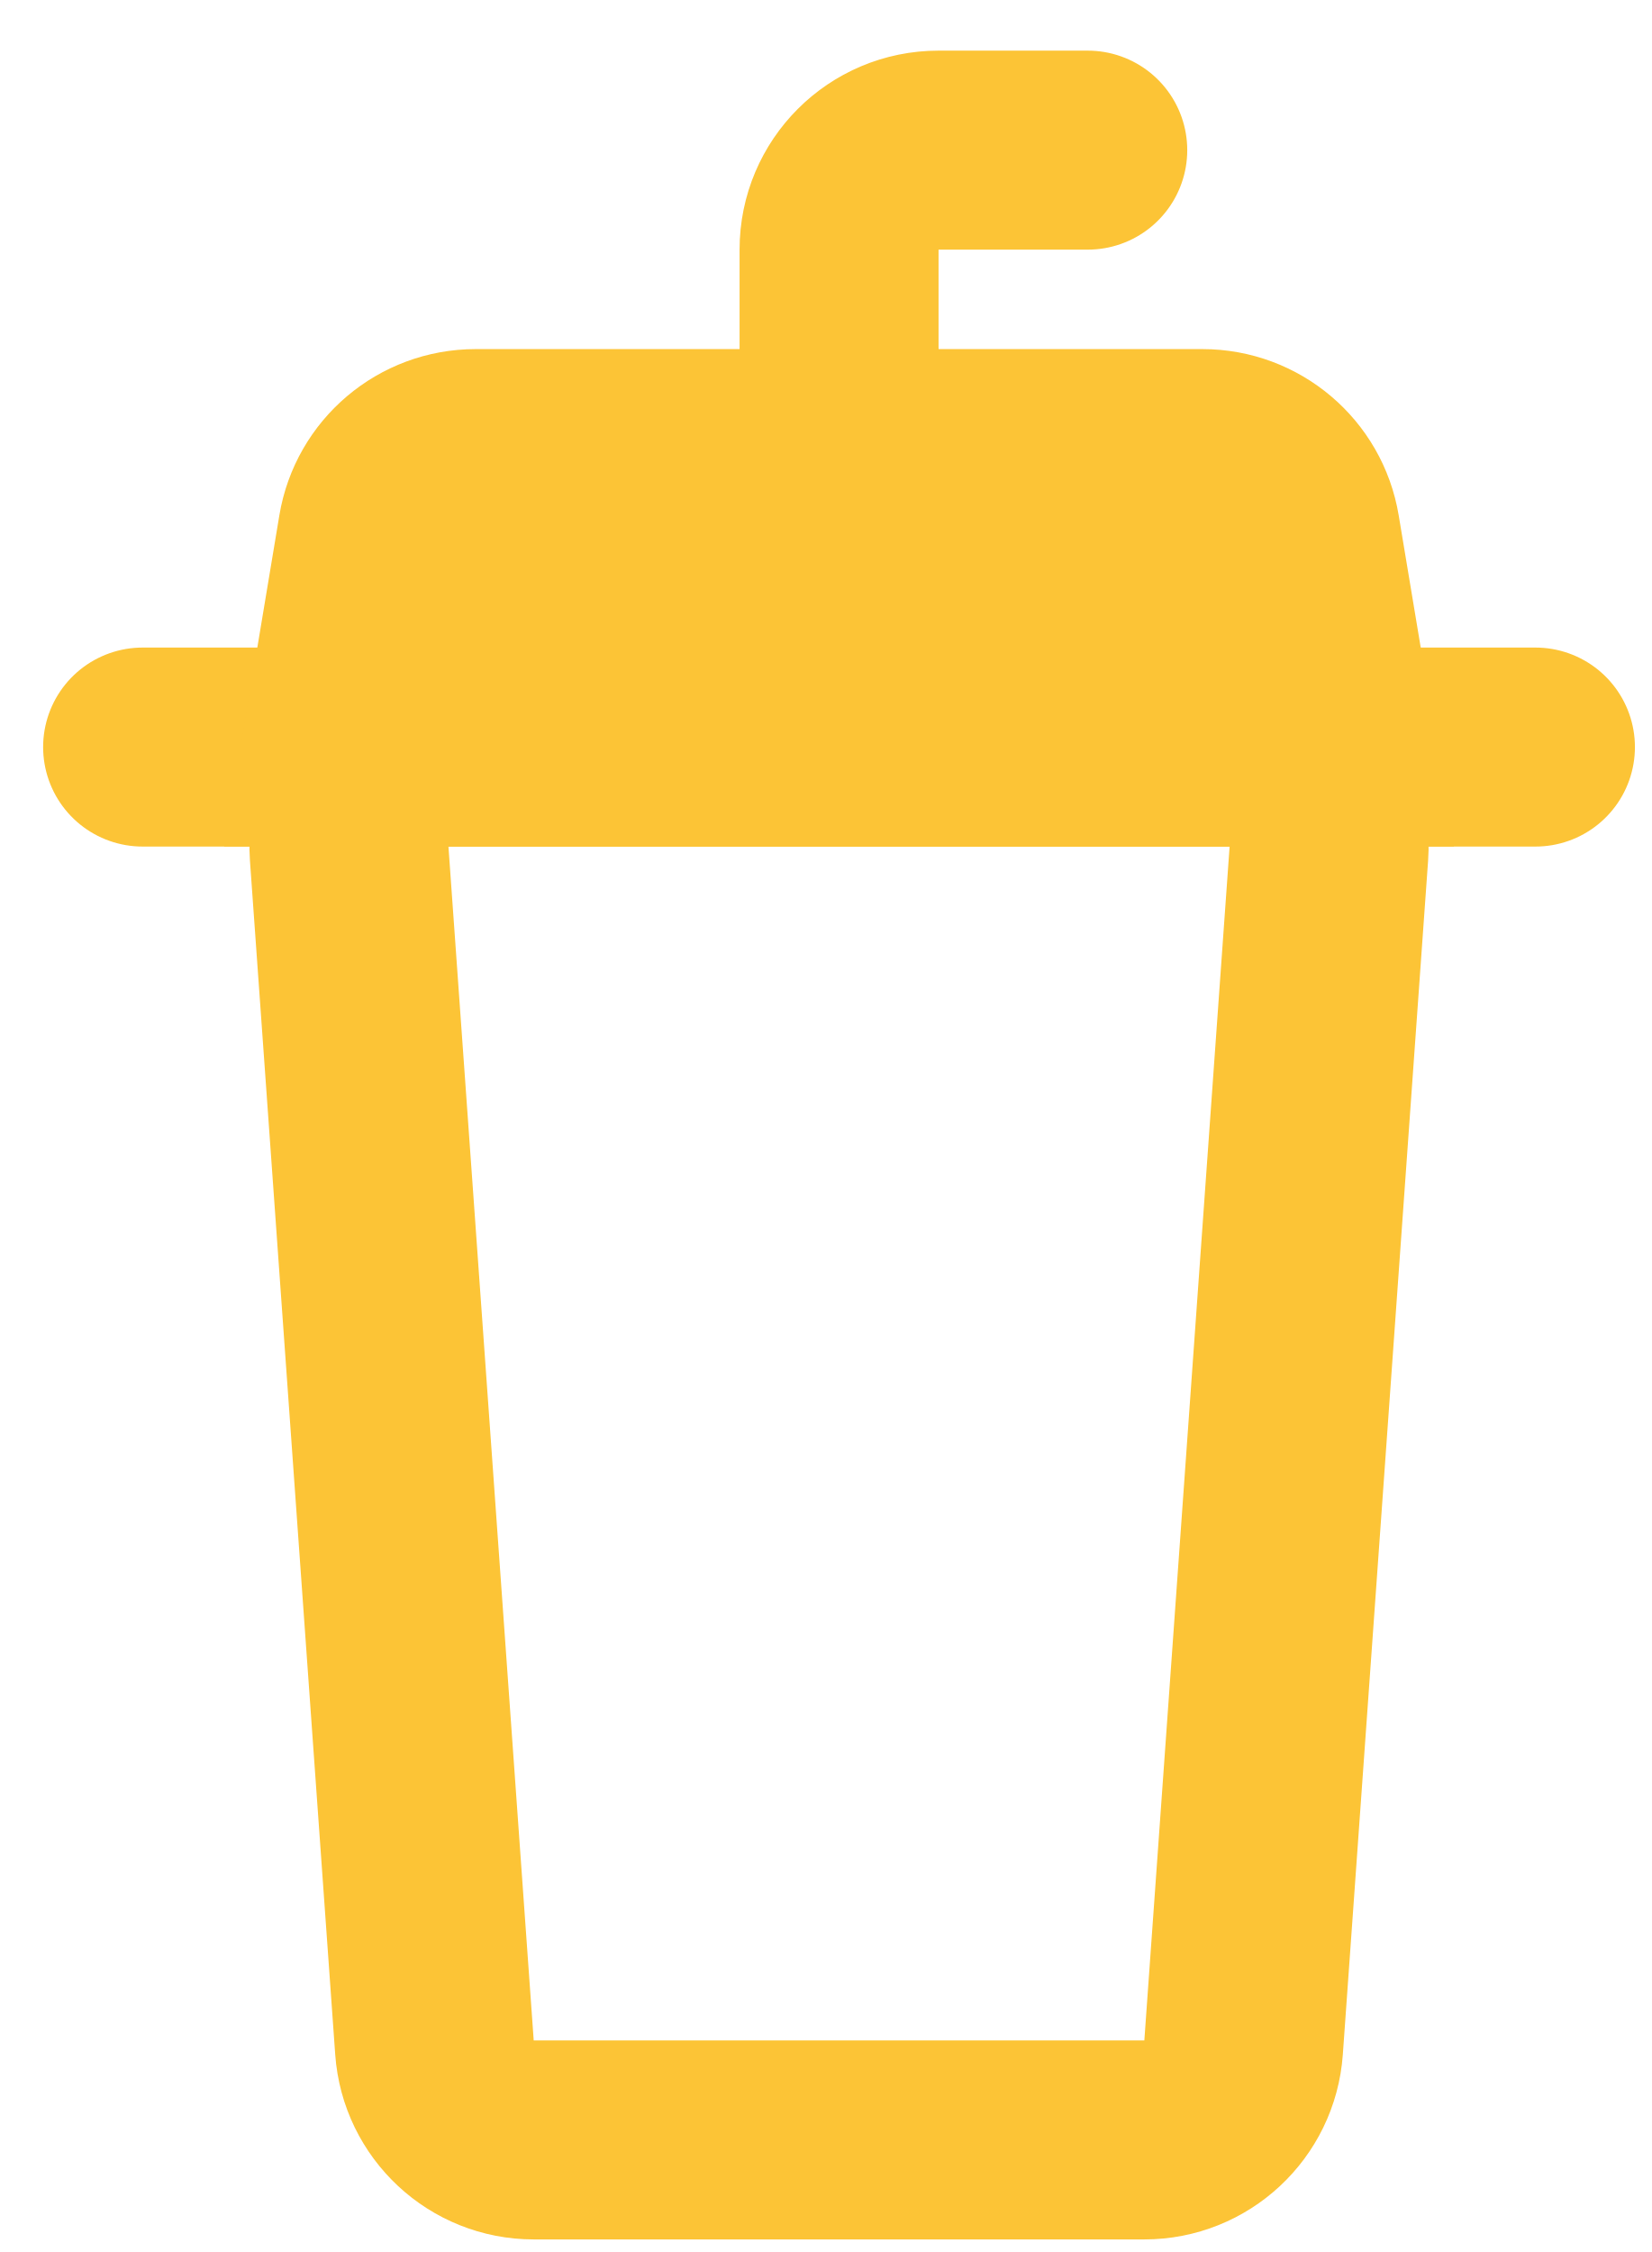
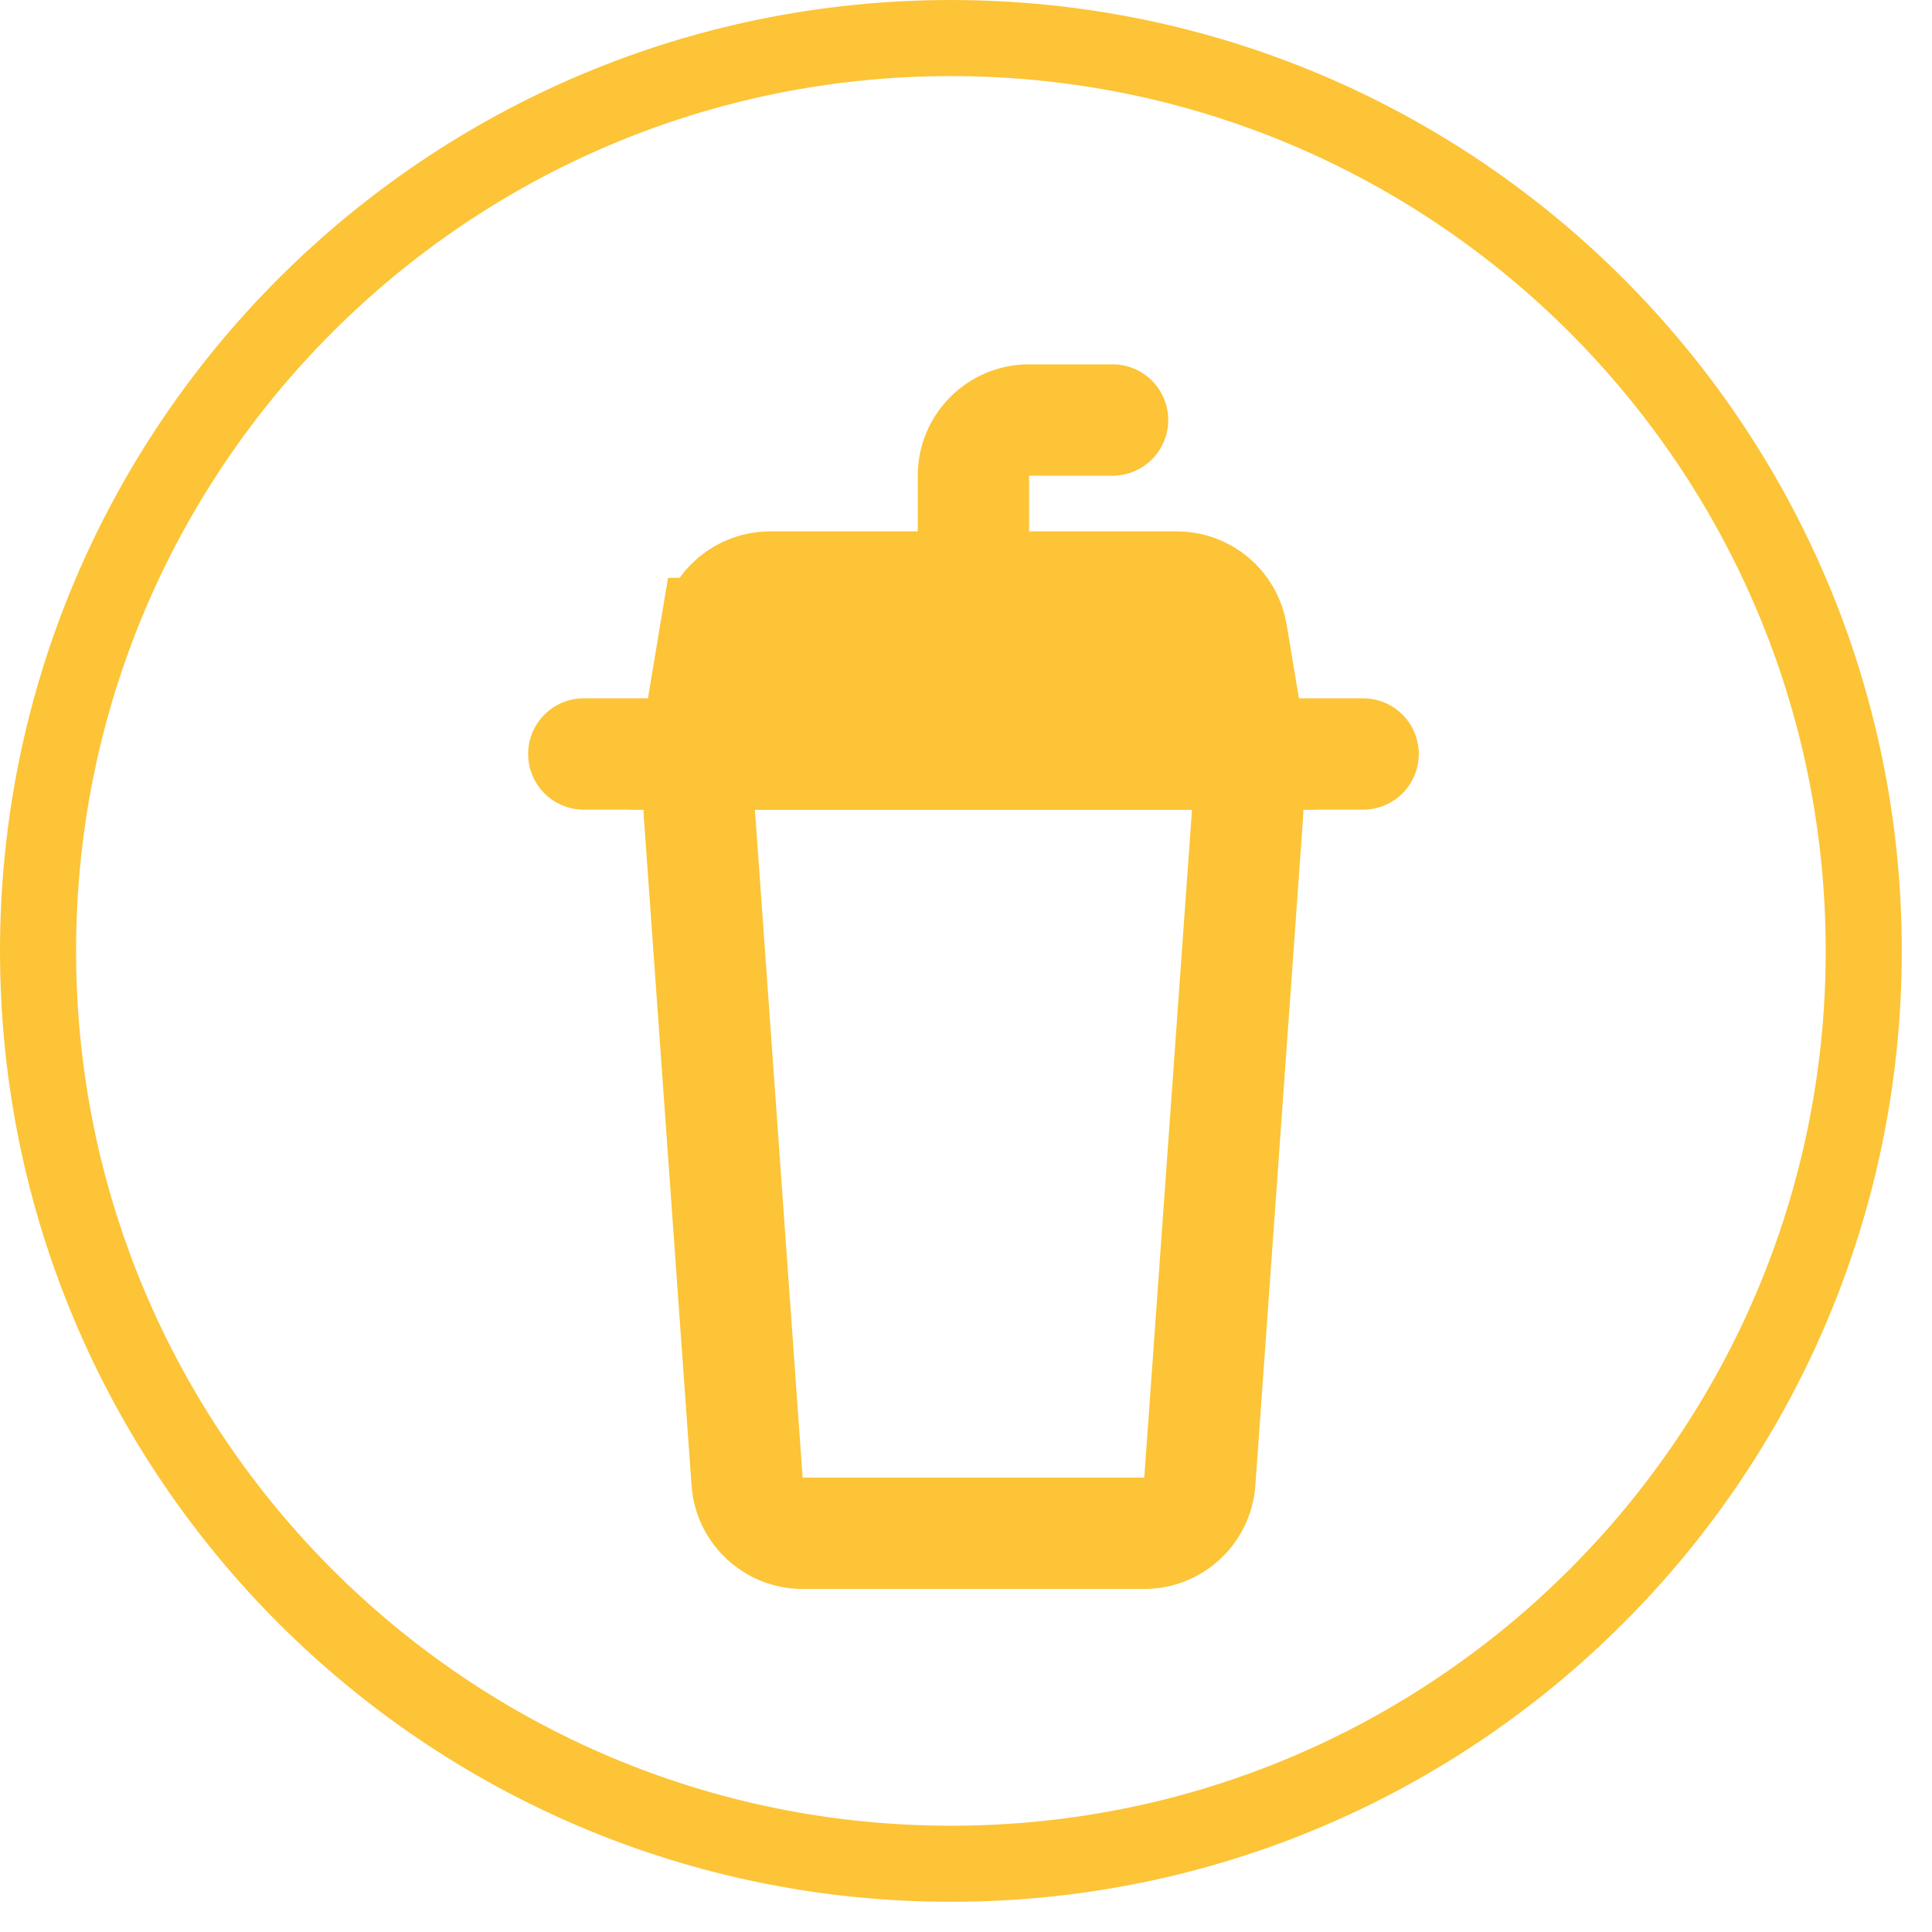
- <svg xmlns="http://www.w3.org/2000/svg" width="22" height="30" viewBox="0 0 22 30" fill="none">
-   <path d="M1.9 9.952H20.455" stroke="#FCC436" stroke-width="2.651" stroke-linecap="round" />
-   <path d="M4.652 11.372C4.597 10.605 5.205 9.952 5.974 9.952H16.381C17.15 9.952 17.758 10.605 17.703 11.372L16.567 27.276C16.517 27.97 15.94 28.507 15.245 28.507H7.11C6.415 28.507 5.838 27.97 5.788 27.276L4.652 11.372Z" stroke="#FCC436" stroke-width="2.651" />
-   <path d="M11.178 5.976V3.325C11.178 2.593 11.771 2 12.503 2H14.491" stroke="#FCC436" stroke-width="2.651" stroke-linecap="round" />
-   <path d="M5.029 7.083C5.135 6.444 5.688 5.976 6.336 5.976H16.019C16.667 5.976 17.22 6.444 17.326 7.083L17.804 9.952H4.551L5.029 7.083Z" fill="#FCC436" stroke="#FCC436" stroke-width="2.651" />
+ <svg xmlns="http://www.w3.org/2000/svg" width="46" height="46" fill="none">
+   <g>
+     <rect id="svg_1" stroke-width="1.811" stroke="#FCC436" rx="21.735" height="43.469" width="43.469" y="0.906" x="0.906" />
+     <path id="svg_3" stroke-linecap="round" stroke-width="2.651" stroke="#FCC436" d="m13.9,17.952l18.555,0" />
+     <path id="svg_4" stroke-width="2.651" stroke="#FCC436" d="m16.652,19.372c-0.055,-0.767 0.553,-1.42 1.322,-1.42l10.407,0c0.769,0 1.377,0.653 1.322,1.42l-1.136,15.904c-0.05,0.694 -0.627,1.231 -1.322,1.231l-8.135,0c-0.695,0 -1.272,-0.537 -1.322,-1.231l-1.136,-15.904z" />
+     <path id="svg_5" stroke-linecap="round" stroke-width="2.651" stroke="#FCC436" d="m23.177,13.976l0,-2.651c0,-0.732 0.593,-1.325 1.325,-1.325l1.988,0" />
+     <path id="svg_6" stroke-width="2.651" stroke="#FCC436" fill="#FCC436" d="m17.029,15.084c0.106,-0.639 0.659,-1.107 1.307,-1.107l9.683,0c0.648,0 1.201,0.468 1.307,1.107l0.478,2.869l-13.254,0l0.478,-2.869z" />
+   </g>
</svg>
